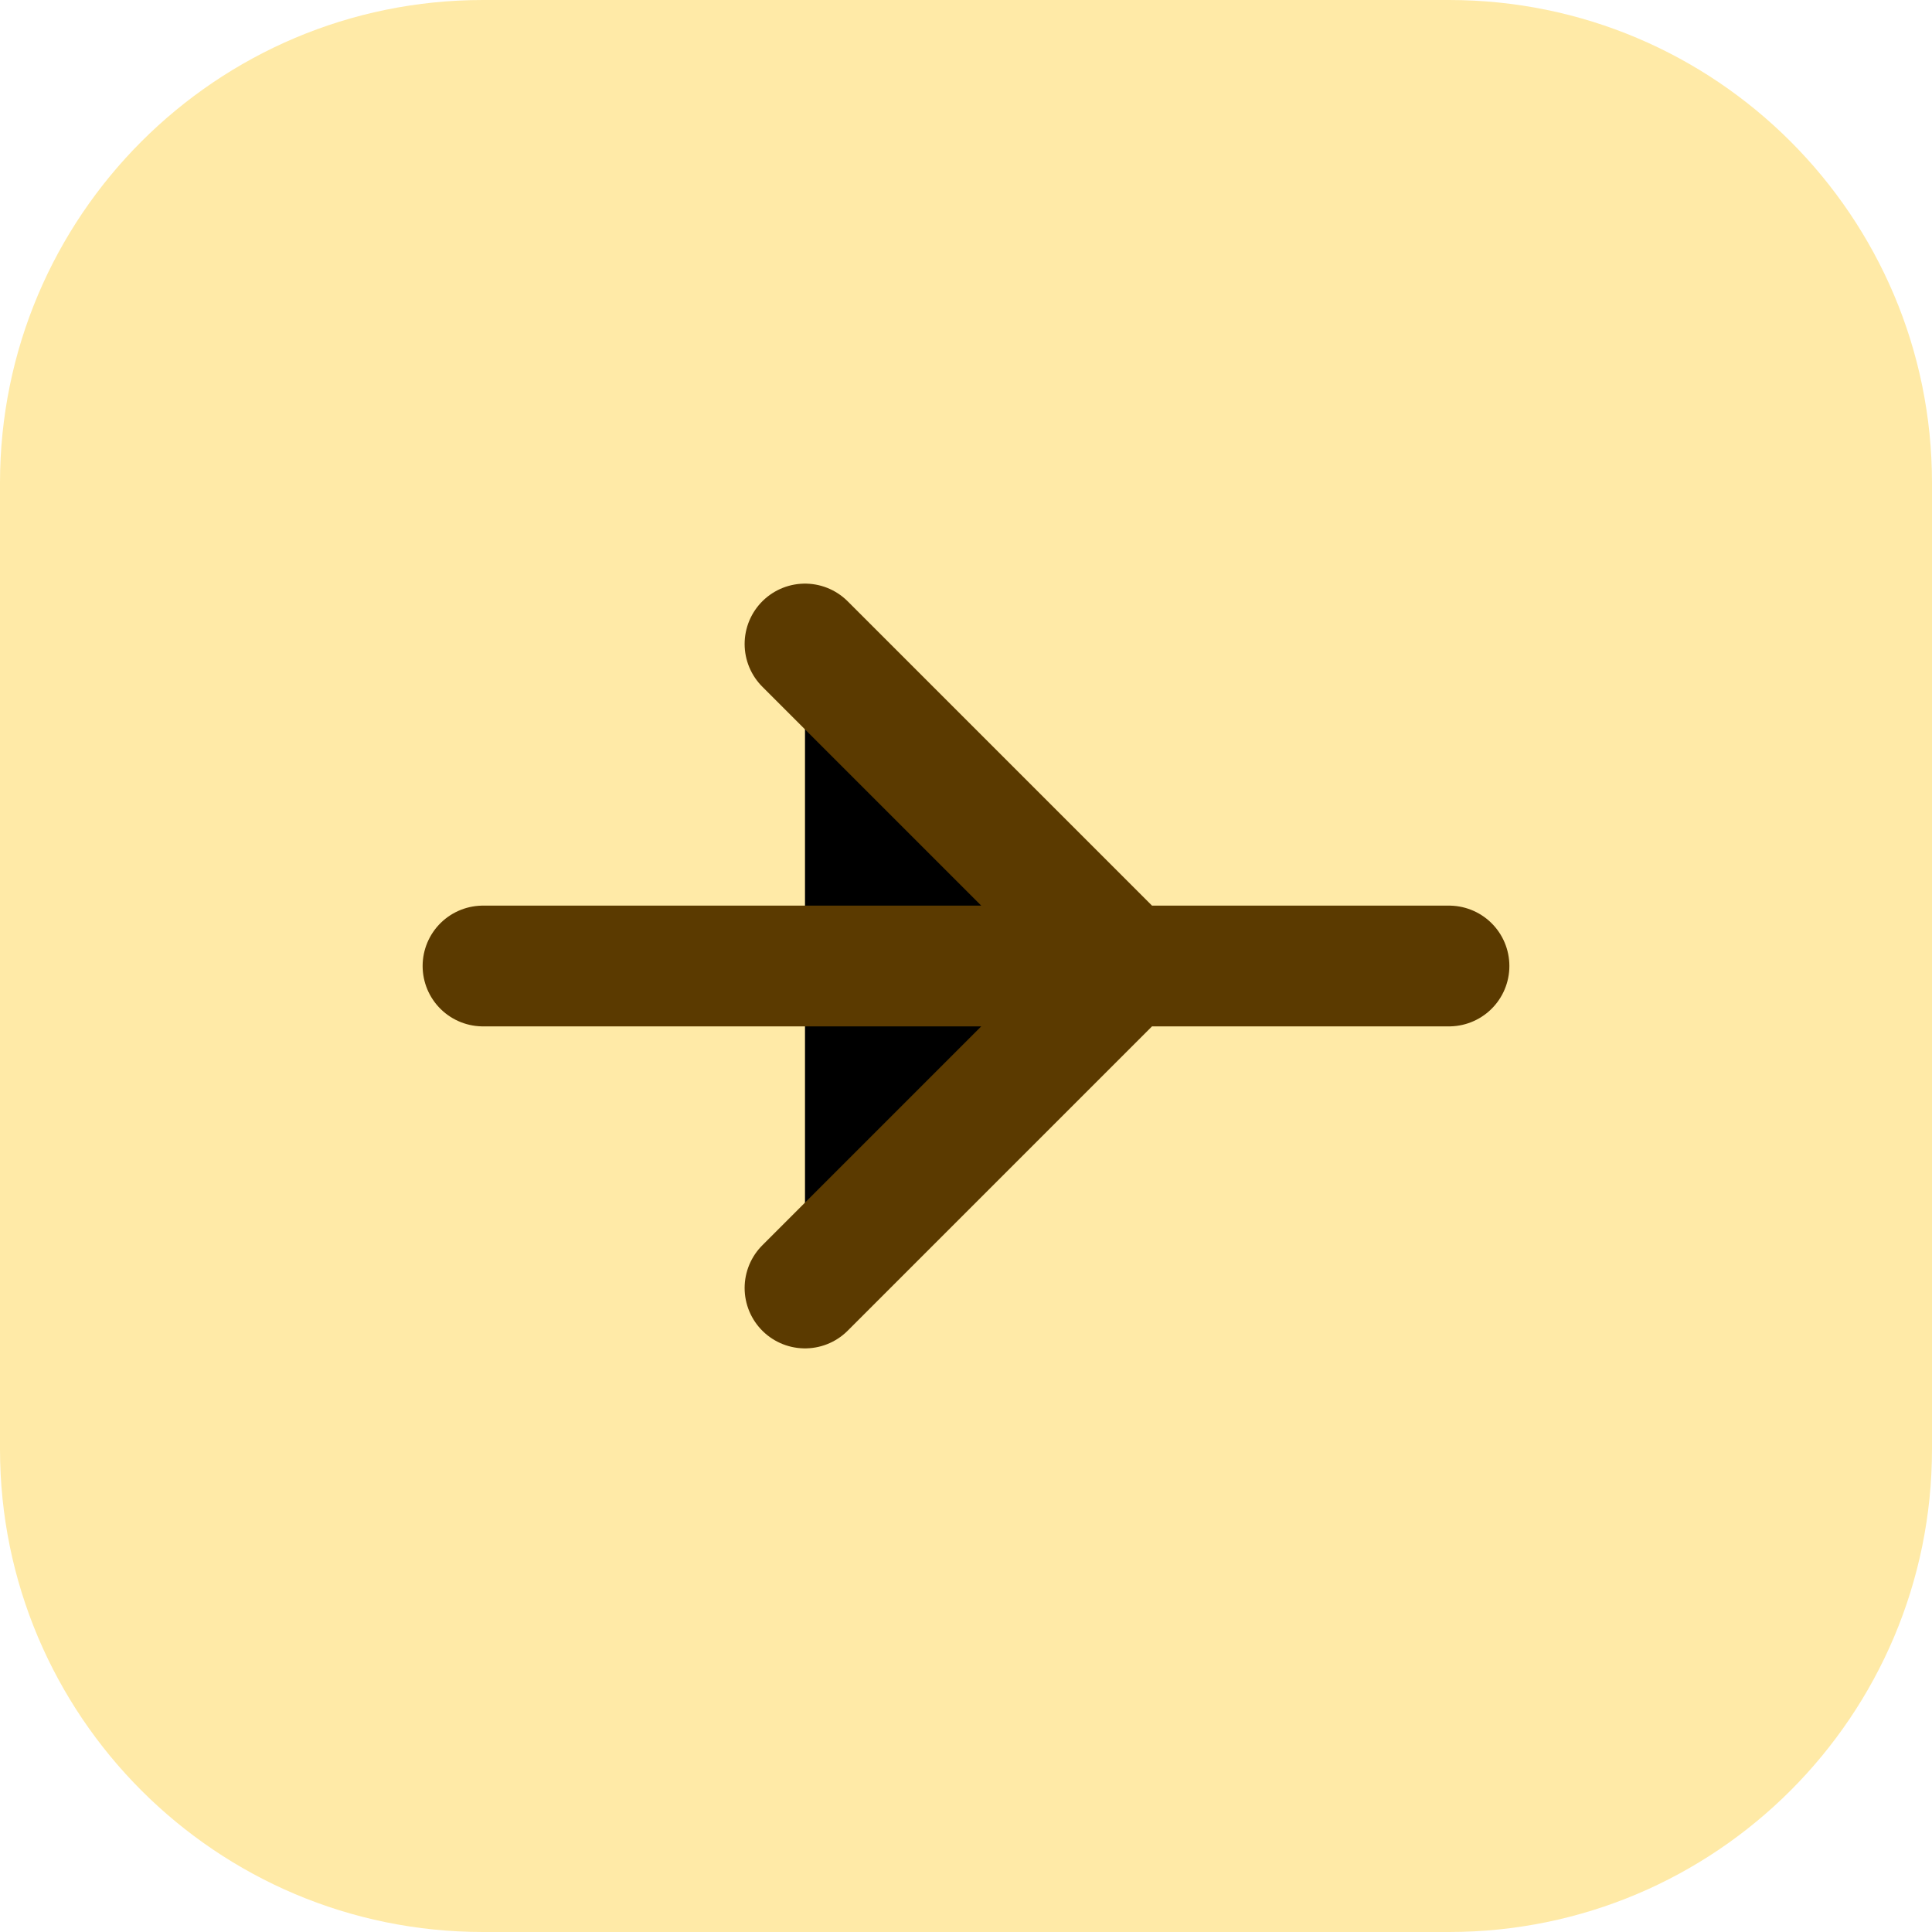
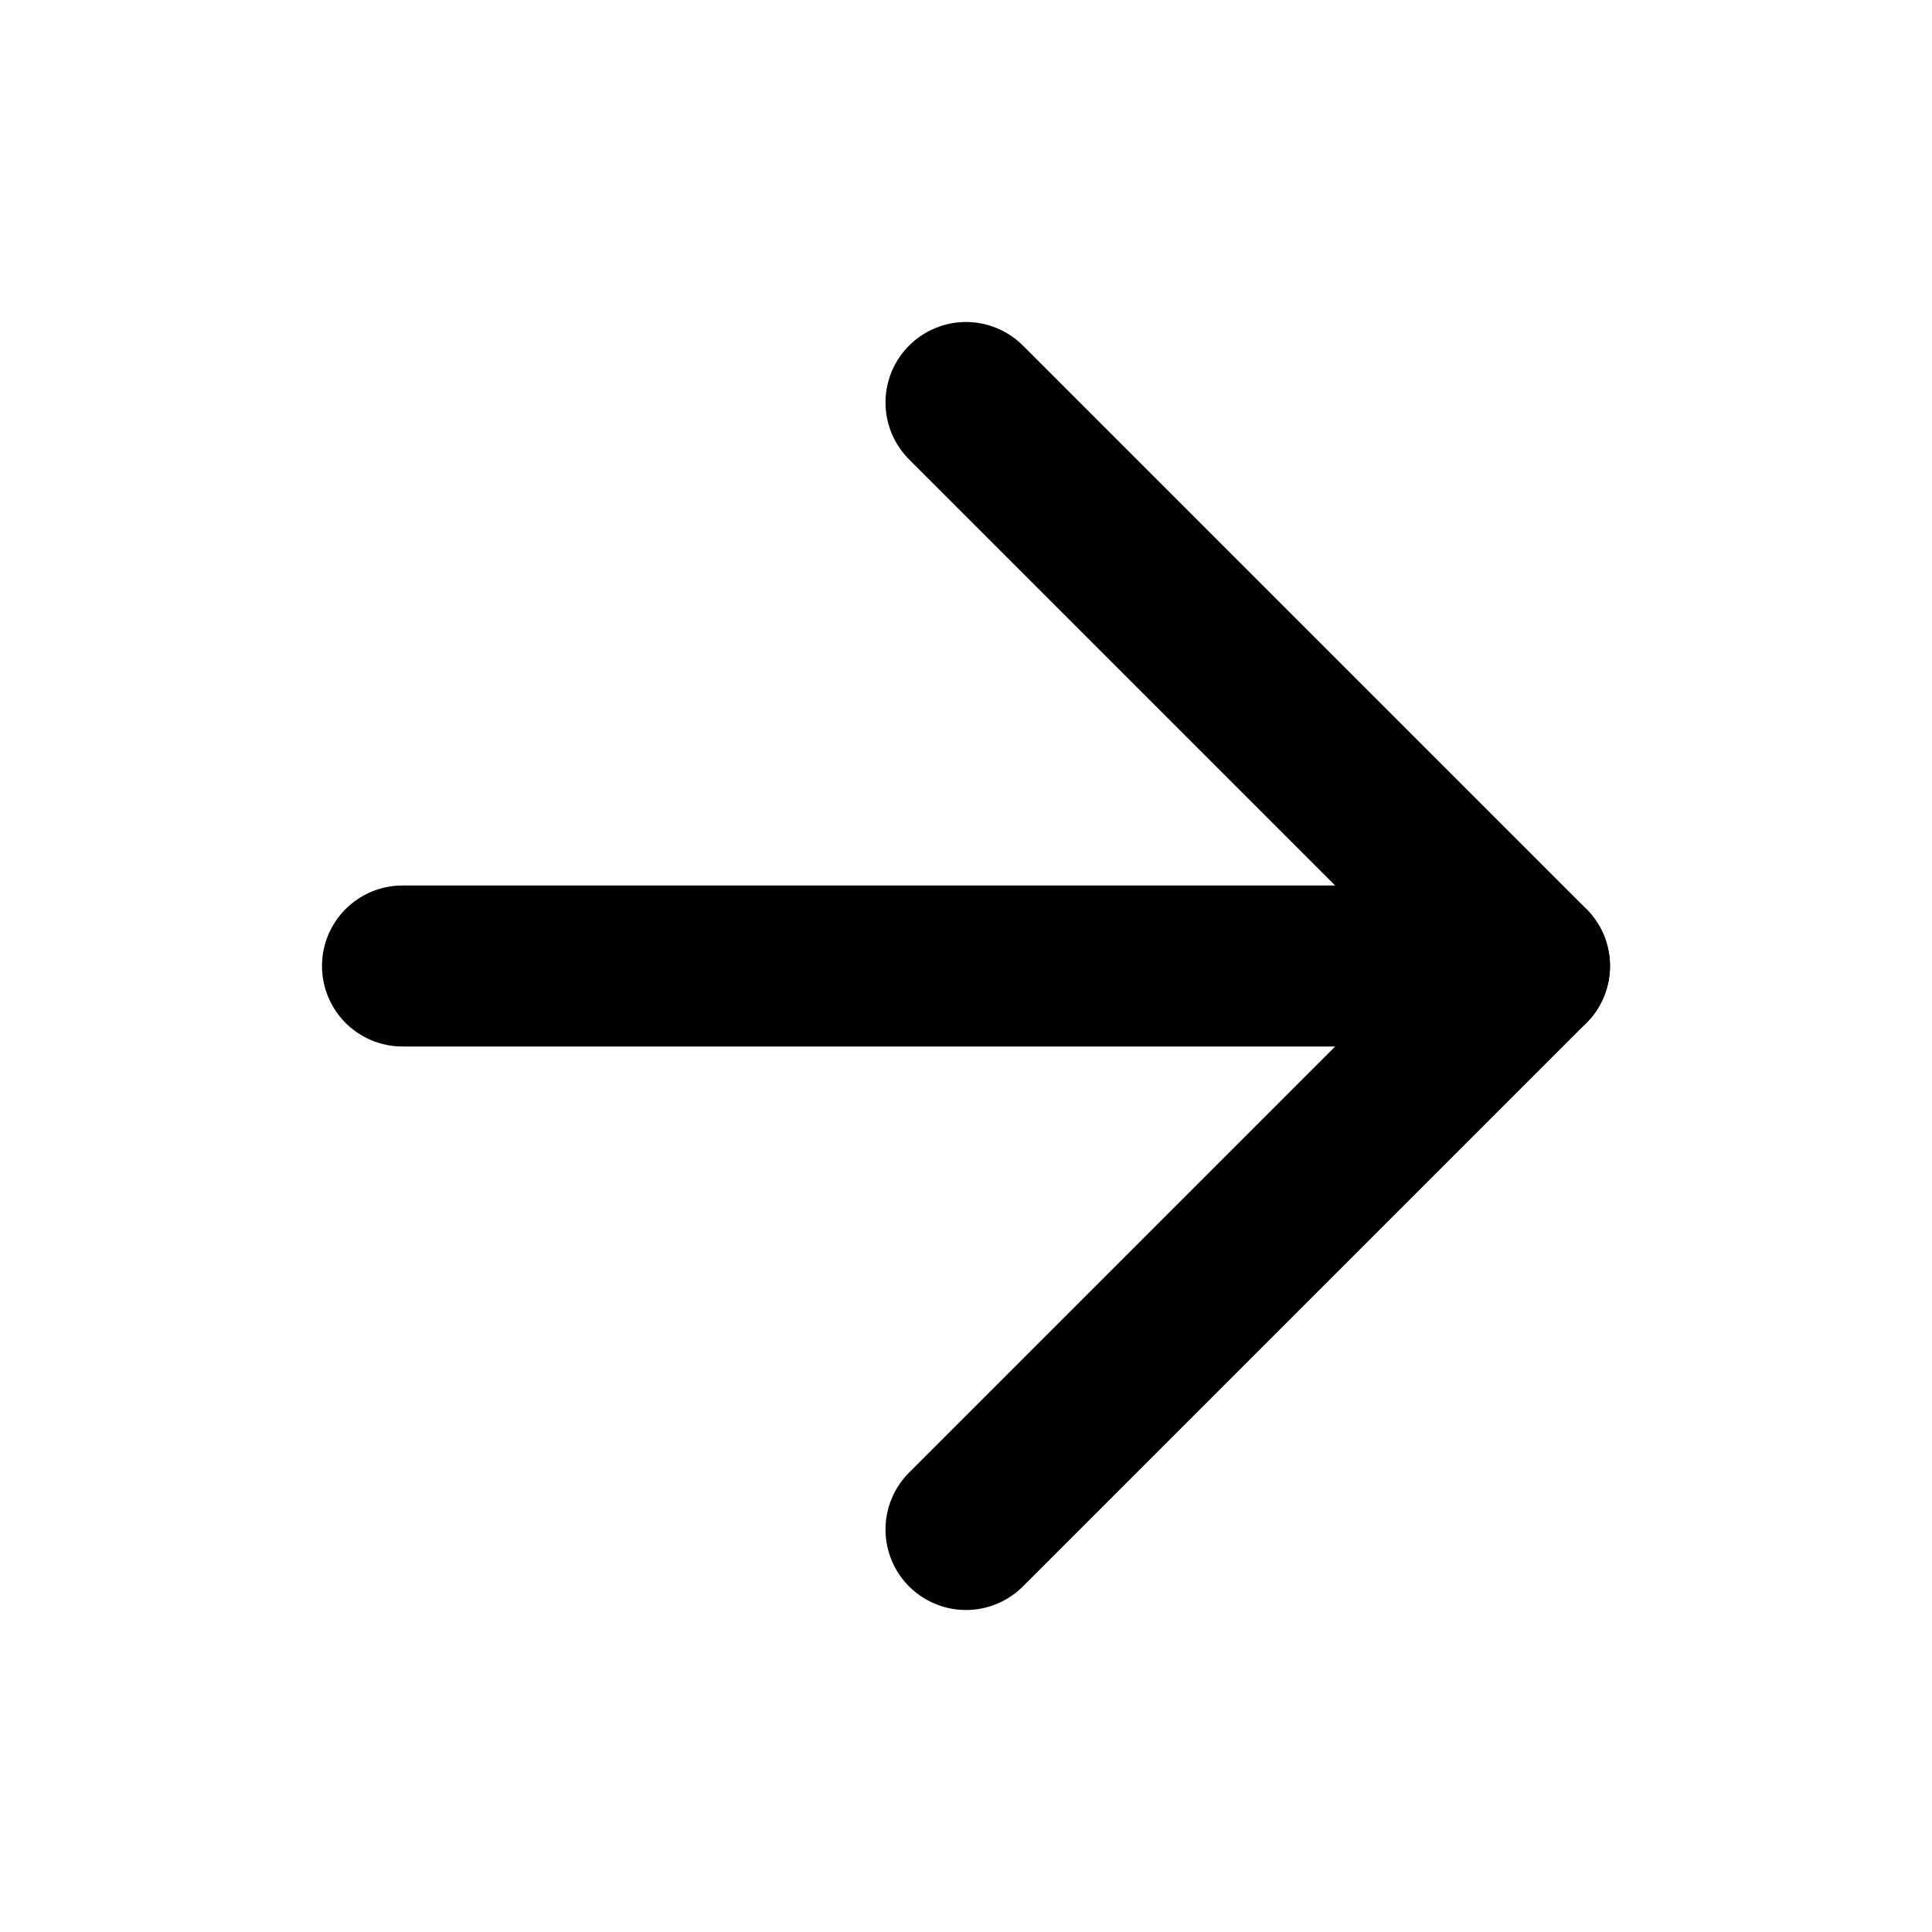
- <svg xmlns="http://www.w3.org/2000/svg" viewBox="0 0 24 24">
-   <rect width="24" height="24" rx="6" fill="#ffeaa7" />
-   <path d="M6 12h12M10 8l4 4-4 4" stroke="#5b3a00" stroke-width="1.5" stroke-linecap="round" stroke-linejoin="round" />
+ <svg xmlns="http://www.w3.org/2000/svg" viewBox="0 0 24 24" fill="none" stroke="currentColor" stroke-width="2" stroke-linecap="round" stroke-linejoin="round">
+   <path d="M5 12h14" />
+   <path d="m12 5 7 7-7 7" />
</svg>
